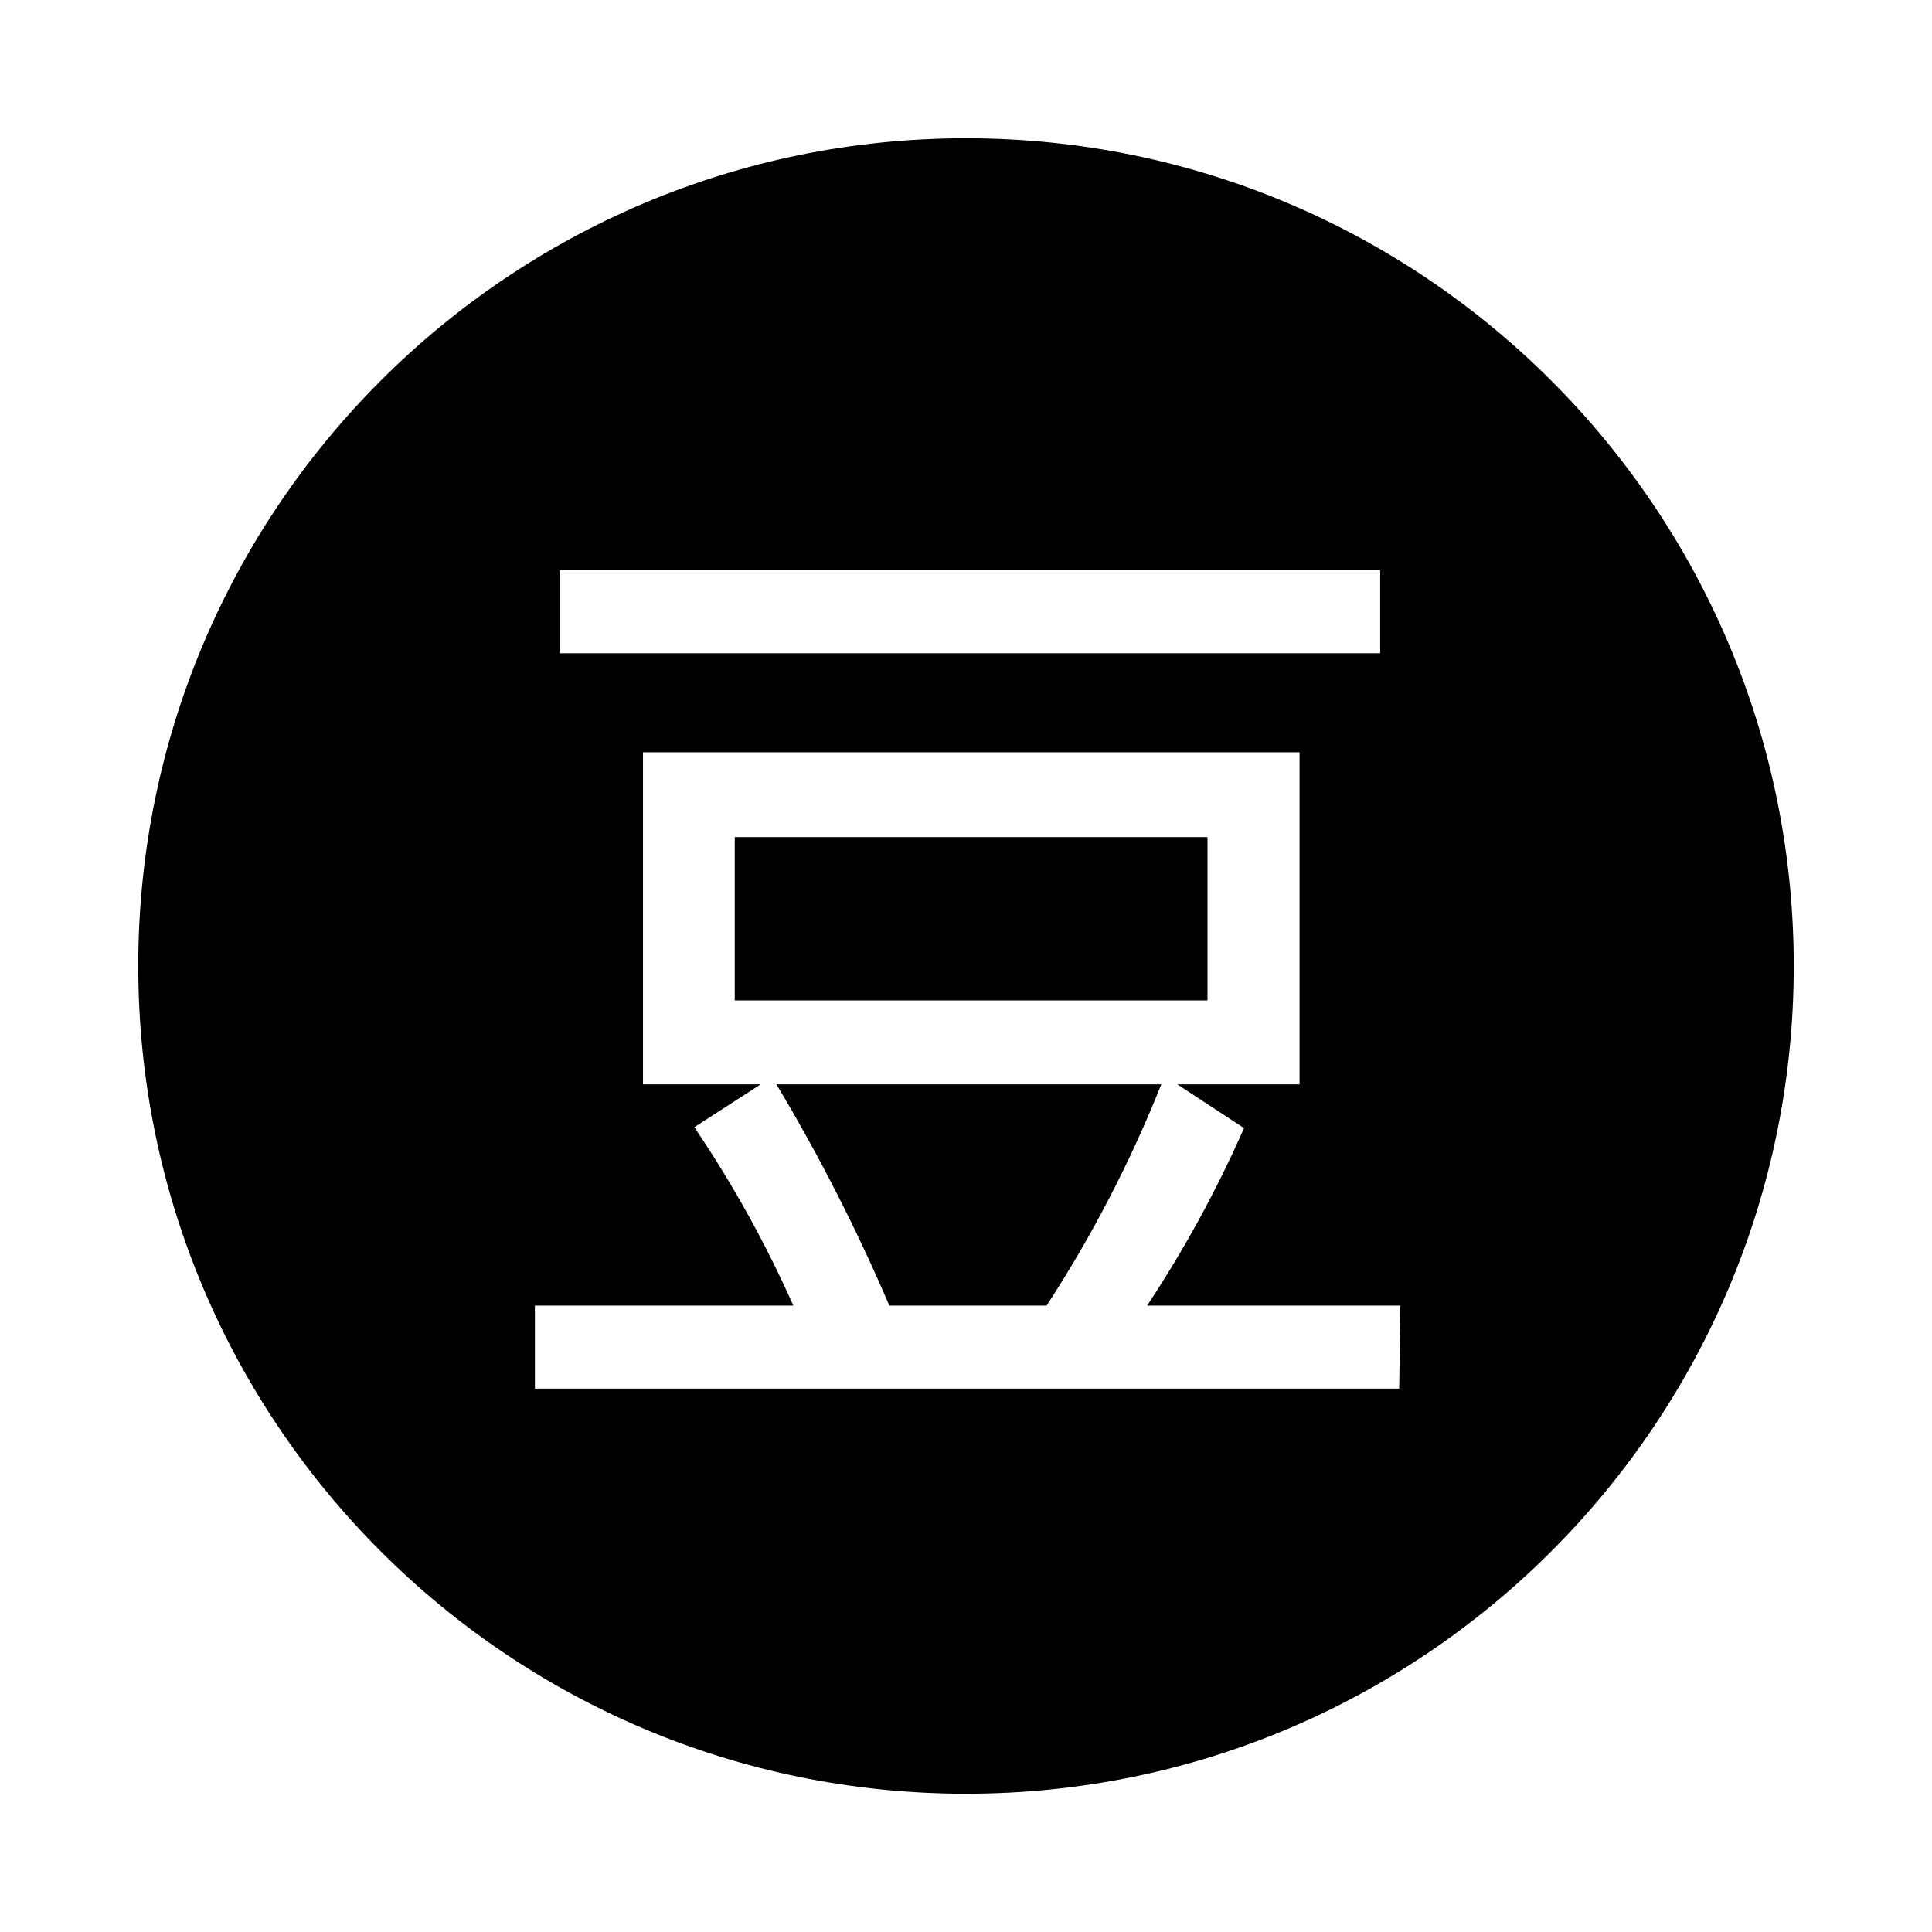
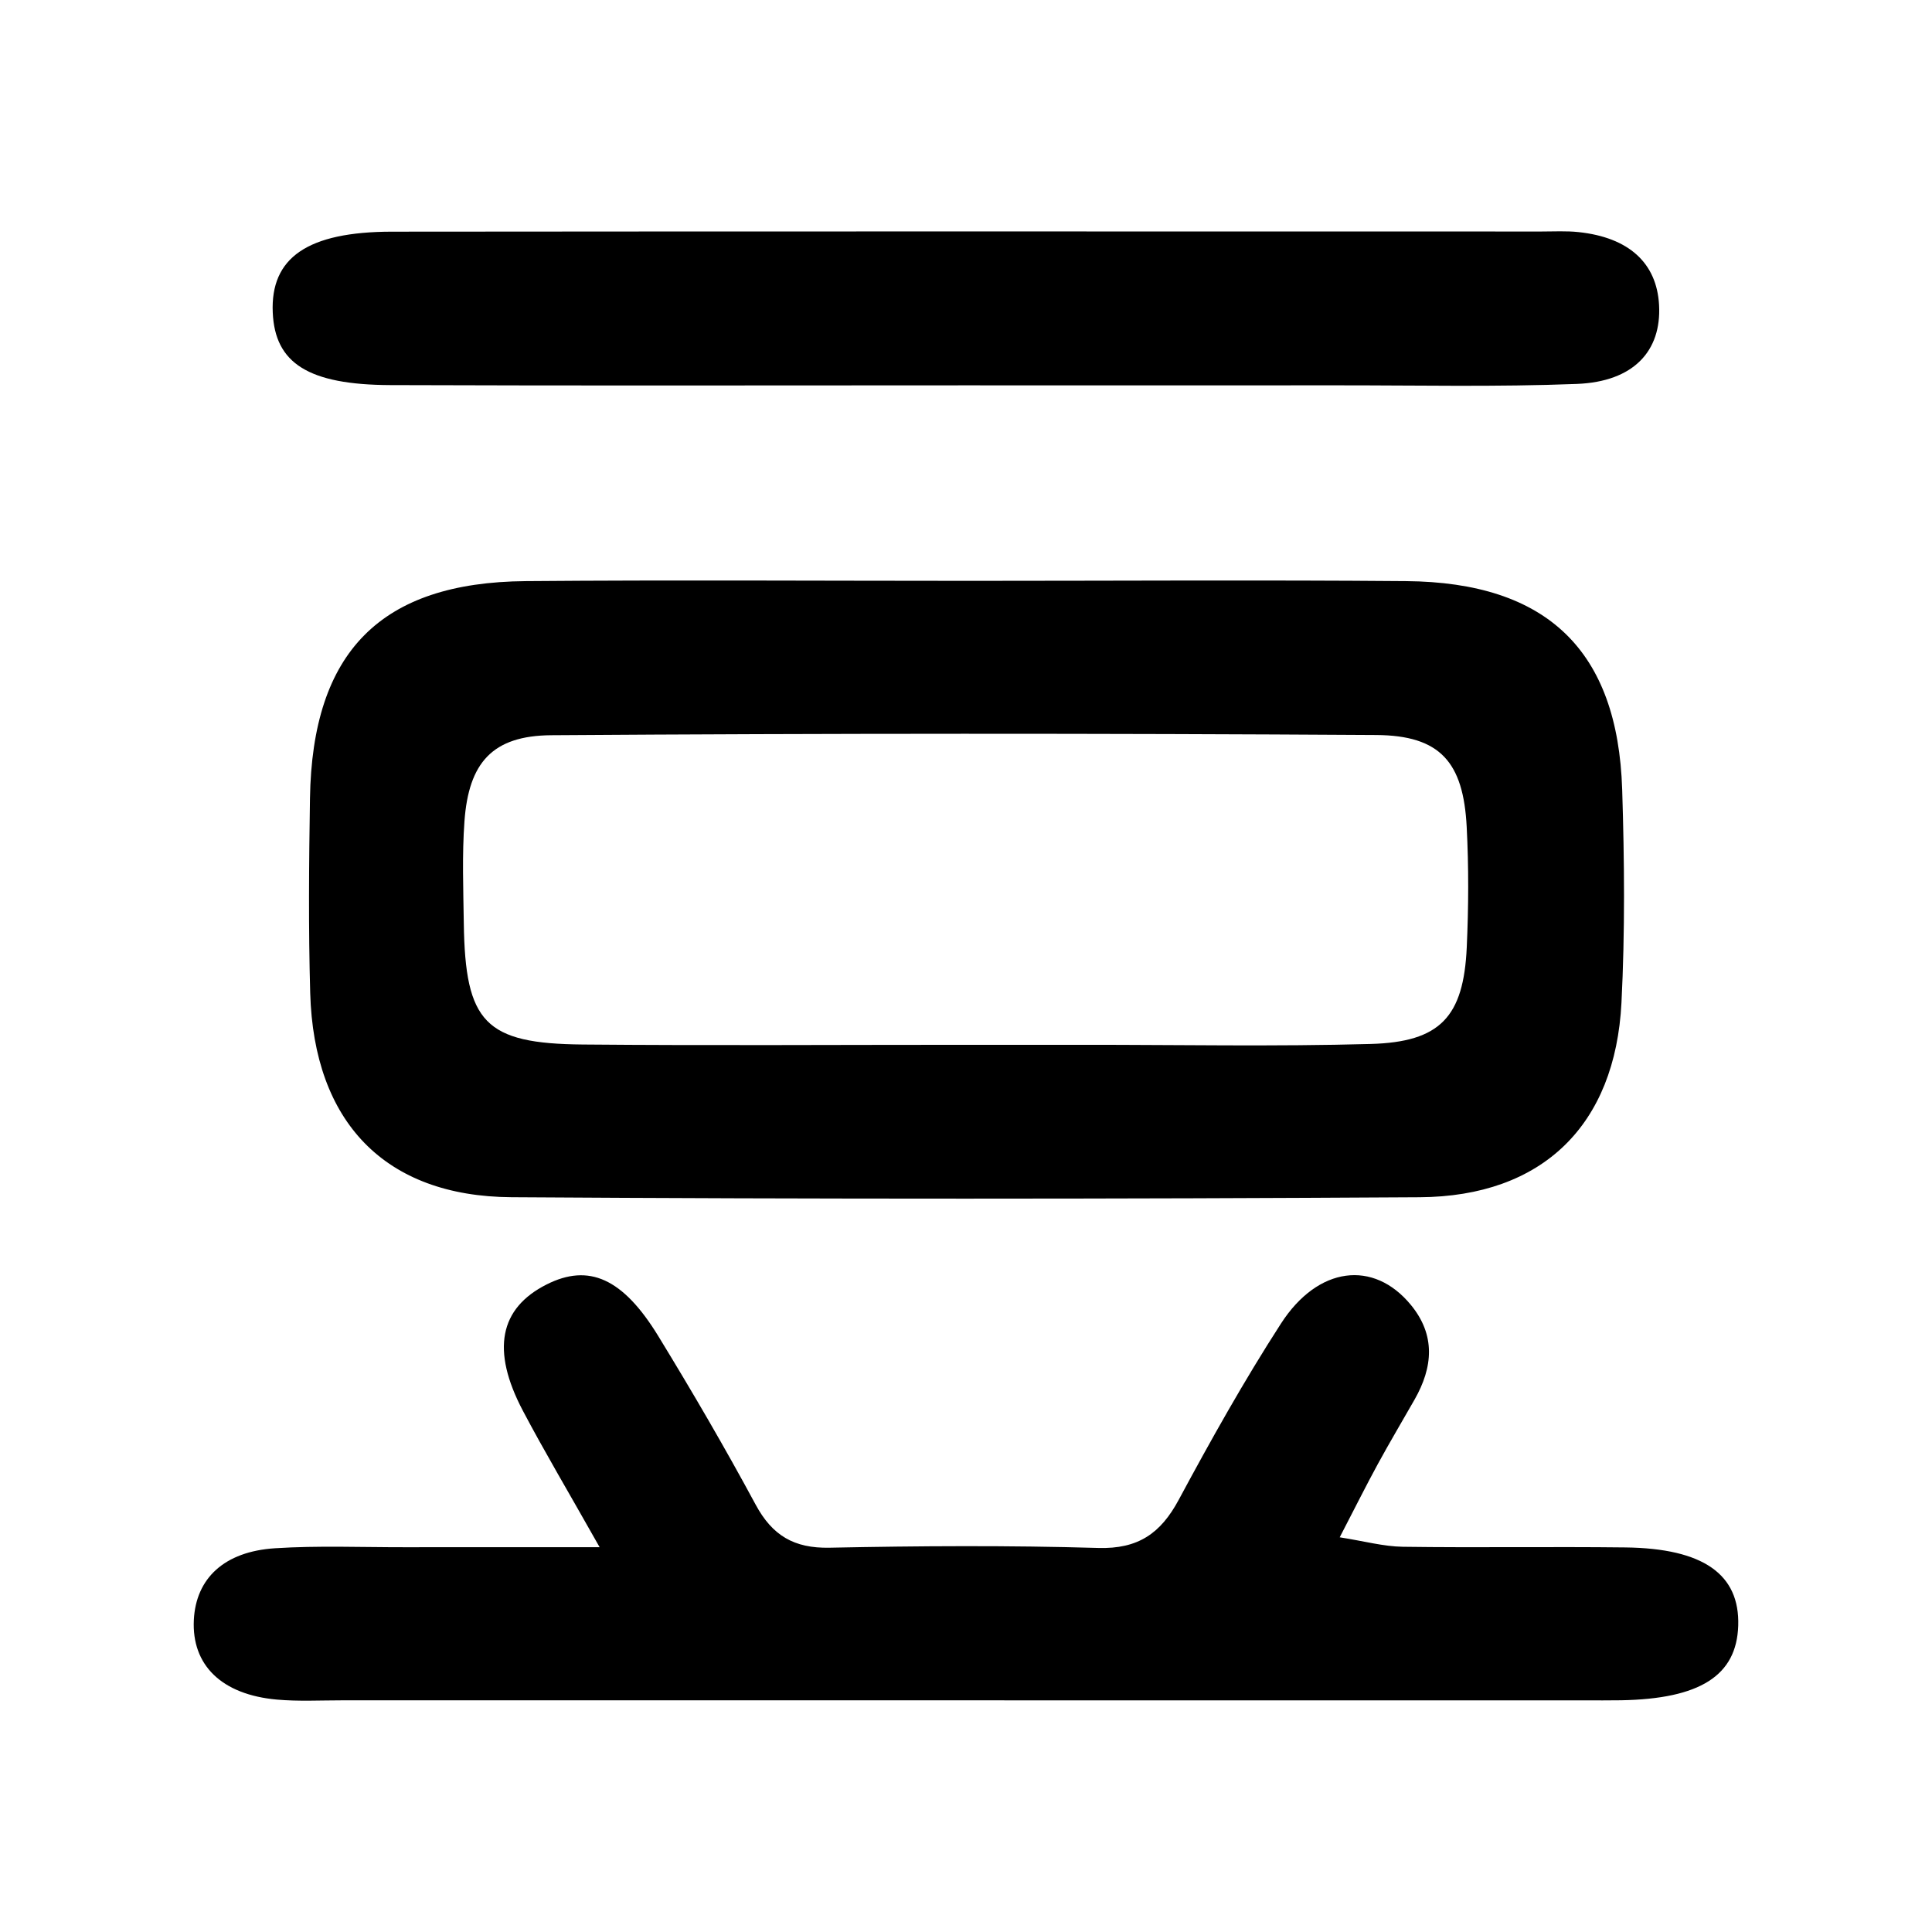
- <svg xmlns="http://www.w3.org/2000/svg" t="1634815019886" class="icon" viewBox="0 0 1024 1024" version="1.1" p-id="6006" width="200" height="200">
-   <path d="M411.52 574.72a969.92 969.92 0 0 1 59.84 117.28h83.36a668.16 668.16 0 0 0 60.8-117.28z" fill="#000000" p-id="6007" />
-   <path d="M512 73.28A438.72 438.72 0 1 0 950.72 512 438.72 438.72 0 0 0 512 73.28z m-215.36 228.8h434.88v44.16H296.64zM741.6 736H283.52v-44h136.96A612.8 612.8 0 0 0 368 597.44l35.2-22.72h-62.4v-176h348v176H624l35.36 23.2A633.12 633.12 0 0 1 608 692h134.24z" fill="#000000" p-id="6008" />
-   <path d="M389.44 443.68H640v86.56H389.44z" fill="#000000" p-id="6009" />
+ <svg xmlns="http://www.w3.org/2000/svg" t="1634817891232" class="icon" viewBox="0 0 1024 1024" version="1.1" p-id="10315" width="200" height="200">
+   <path d="M745.264 308.007c-76.945-0.652-153.9-0.145-230.852-0.145-78.588 0-157.18-0.511-235.763 0.144-76.914 0.641-113.155 37.479-114.358 115.179-0.532 34.374-0.843 68.786 0.125 103.142 1.925 68.321 39.491 107.783 106.659 108.218 160.443 1.042 320.904 0.99 481.347 0.015 65.212-0.397 103.7-38.239 106.989-103.125 1.904-37.561 1.571-75.326 0.379-112.939C857.453 344.738 819.996 308.638 745.264 308.007zM777.412 502.085c-1.68 36.819-13.986 50.212-50.943 51.239-50.727 1.411-101.522 0.416-152.287 0.444-21.289 0.011-42.579 0.002-63.868 0.002-67.143-0.011-134.289 0.44-201.427-0.157-51.862-0.463-62.317-11.635-63.063-64.289-0.255-18.008-0.949-36.096 0.347-54.019 2.24-31.015 14.765-45.408 46.033-45.622 145.74-1 291.493-1.011 437.235-0.107 33.931 0.212 46.167 14.382 47.939 48.662C778.475 459.47 778.38 480.84 777.412 502.085z" p-id="10316" fill="#000000" />
+   <path d="M861.443 820.173c-39.305-0.466-78.624 0.197-117.928-0.354-10.203-0.142-20.369-2.97-33.44-5.015 8.247-15.9 14.03-27.506 20.231-38.884 6.269-11.495 12.97-22.751 19.452-34.131 9.775-17.159 11.232-34.144-2.024-50.226-19.677-23.873-49.125-20.515-68.794 9.95-19.516 30.225-37.157 61.739-54.21 93.446-9.577 17.808-21.533 26.107-42.626 25.489-47.46-1.394-95.001-1.095-142.482-0.13-18.751 0.382-30.287-6.458-39.11-22.822-16.309-30.25-33.653-59.98-51.585-89.304-18.862-30.842-36.951-38.615-59.18-27.413-25.018 12.607-29.538 34.834-12.609 66.941 11.28 21.392 23.669 42.197 40.679 72.333-41.368 0-72.323-0.035-103.278 0.011-22.929 0.033-45.93-0.921-68.771 0.543-26.974 1.725-41.923 15.998-43.028 37.974-1.203 23.947 14.712 39.613 44.007 42.236 11.381 1.017 22.916 0.393 34.38 0.393 219.483 0.013 438.968 0.012 658.45 0.011 6.552 0 13.105 0.078 19.656-0.04 41.871-0.755 61.205-13.087 62.059-39.52C922.173 834.442 902.831 820.663 861.443 820.173z" p-id="10317" fill="#000000" />
+   <path d="M206.915 204.107c101.542 0.384 203.086 0.122 304.63 0.131 65.512 0.011 131.023 0.055 196.535-0.005 42.583-0.038 85.209 0.926 127.728-0.746 29.951-1.176 44.876-17.369 43.529-41.86-1.222-22.222-15.99-35.764-42.648-38.608-6.485-0.693-13.091-0.313-19.64-0.314-203.087-0.009-406.175-0.118-609.262 0.085-44.896 0.046-64.481 13.86-63.224 42.843C145.726 192.454 163.295 203.942 206.915 204.107z" p-id="10318" fill="#000000" />
</svg>
